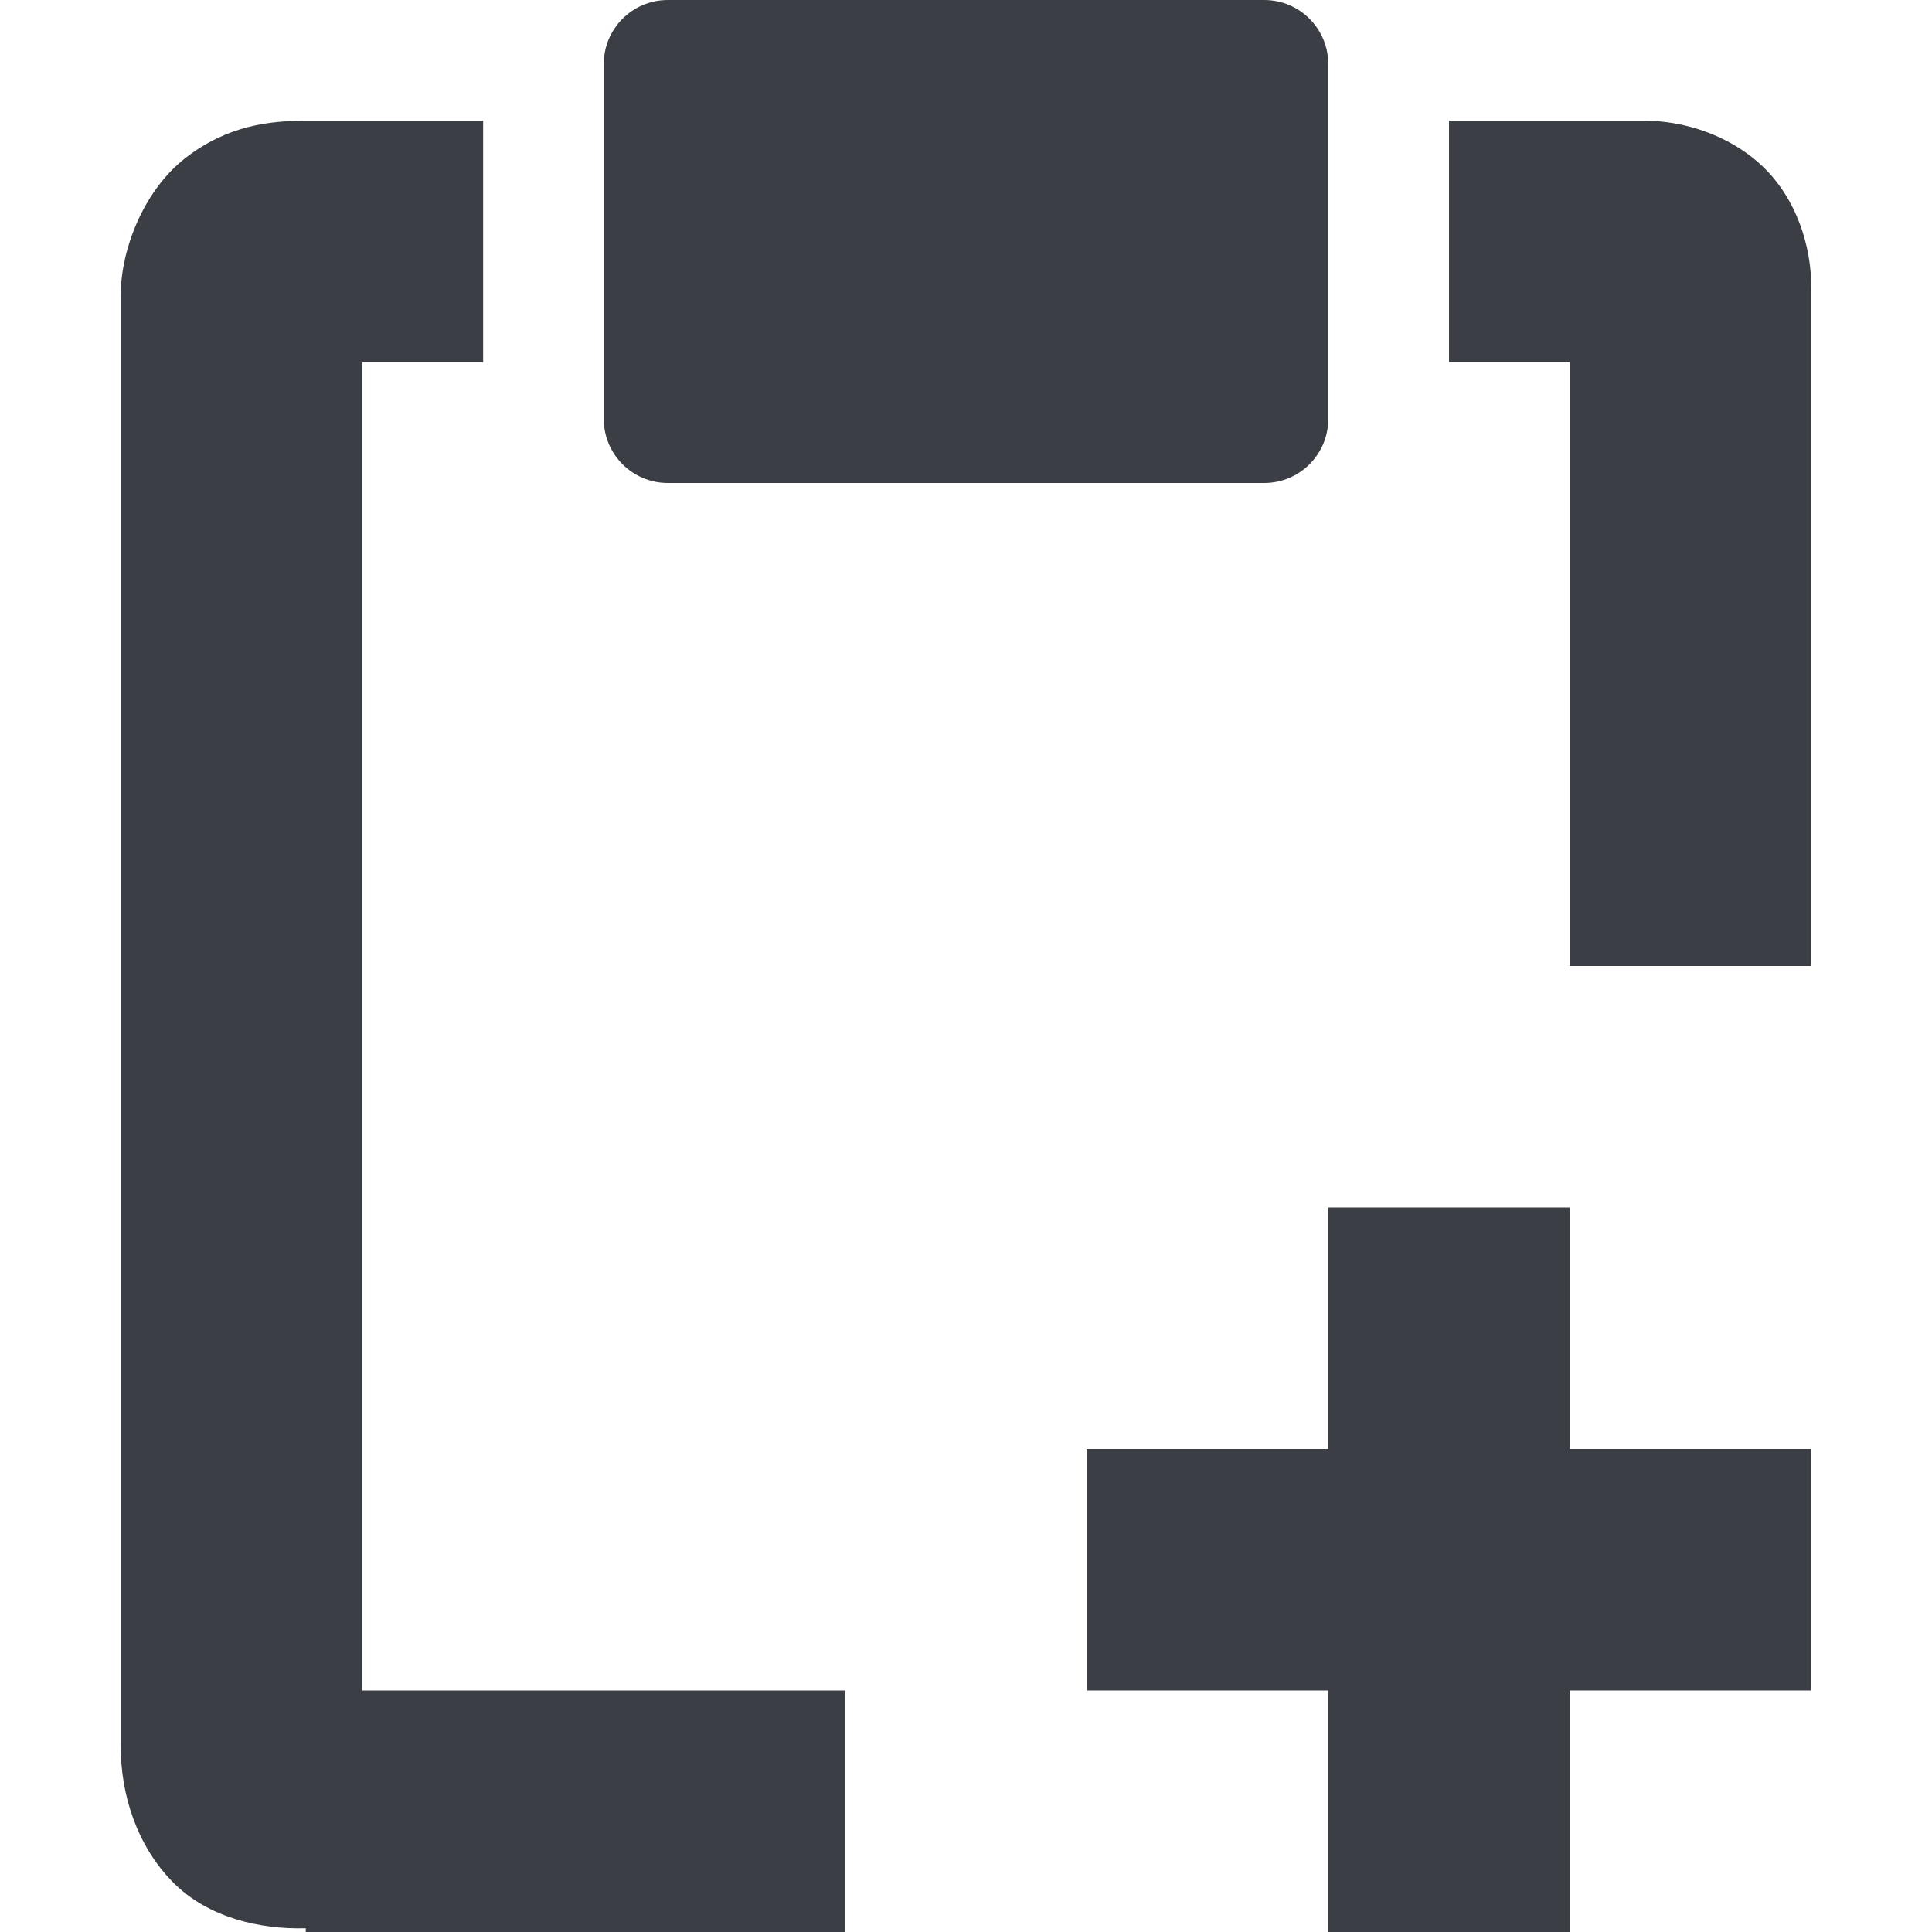
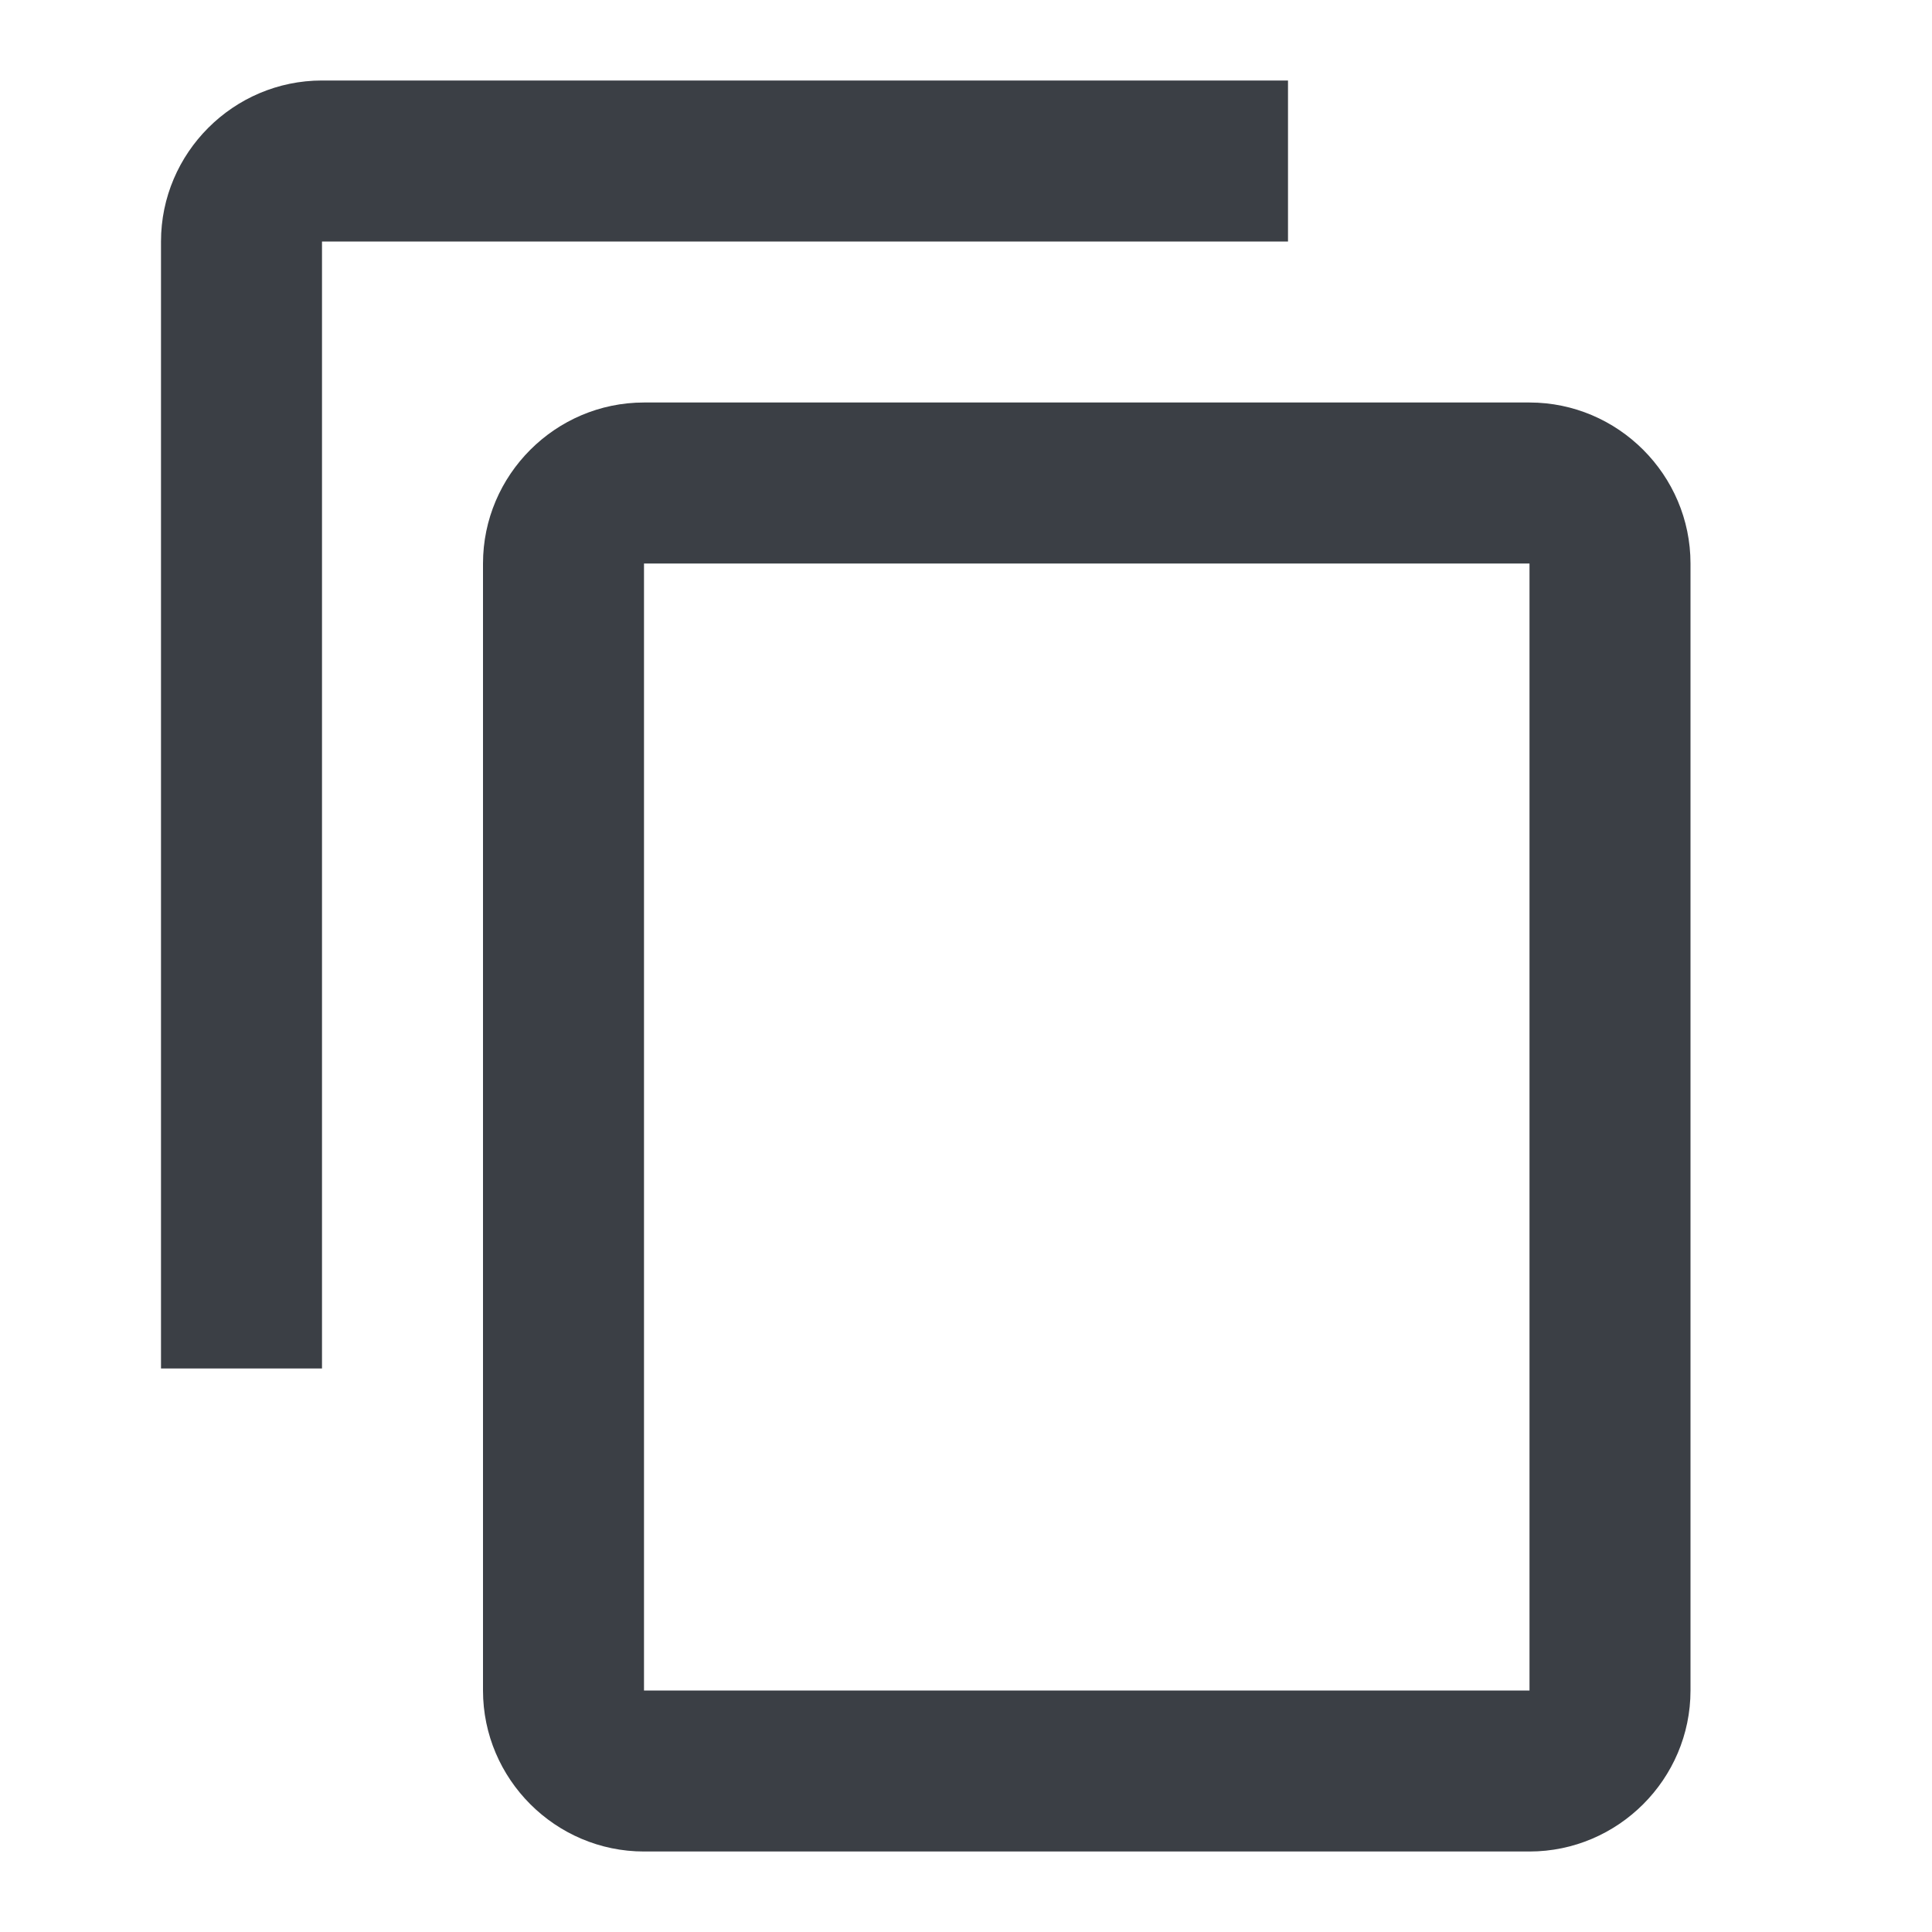
- <svg xmlns="http://www.w3.org/2000/svg" height="16" version="1.1" width="16">
-   <g transform="translate(-68.99982,-123)">
-     <rect height="4" rx="0.53" ry="0.53" style="fill:#3b3f45" width="6" x="74" y="123" />
-     <path d="m 71.531,124 c -0.292,0 -0.648,0.036 -1,0.312 C 70.179,124.589 70,125.081 70,125.438 l 0,12.031 c 0,0.384 0.128,0.815 0.438,1.125 0.285,0.285 0.71,0.386 1.094,0.375 l 0,0.031 0.094,0 4.375,0 0,-2 -4,0 0,-11 1,0 0,-2 -1.469,0 z M 81,124 l 0,2 1,0 0,5 2,0 0,-5.625 c 0,-0.333 -0.12,-0.73 -0.406,-1 C 83.307,124.105 82.924,124 82.625,124 L 81,124 z" style="fill:#3b3f45;stroke-width:2" />
-     <rect height="2" style="fill:#3b3f45;fill-rule:nonzero" width="6" x="78" y="135" />
-     <rect height="2" style="fill:#3b3f45;fill-rule:nonzero" transform="matrix(0,1,-1,0,0,0)" width="6" x="133" y="-82" />
+ <svg xmlns="http://www.w3.org/2000/svg" width="24px" height="24px" viewBox="0 0 24 24" version="1.1">
+   <defs />
+   <g id="Derived-24" stroke="none" stroke-width="1" fill="none" fill-rule="evenodd">
+     <g id="edit-copy" fill="#3B3F45">
+       <path d="M16,1 L4,1 C2.9,1 2,1.9 2,3 L2,17 L4,17 L4,3 L16,3 L16,1 Z M19,5 L8,5 C6.9,5 6,5.9 6,7 L6,21 C6,22.1 6.9,23 8,23 L19,23 C20.1,23 21,22.1 21,21 L21,7 C21,5.9 20.1,5 19,5 Z M19,21 L8,21 L8,7 L19,7 L19,21 Z" id="Shape" />
+     </g>
  </g>
</svg>
